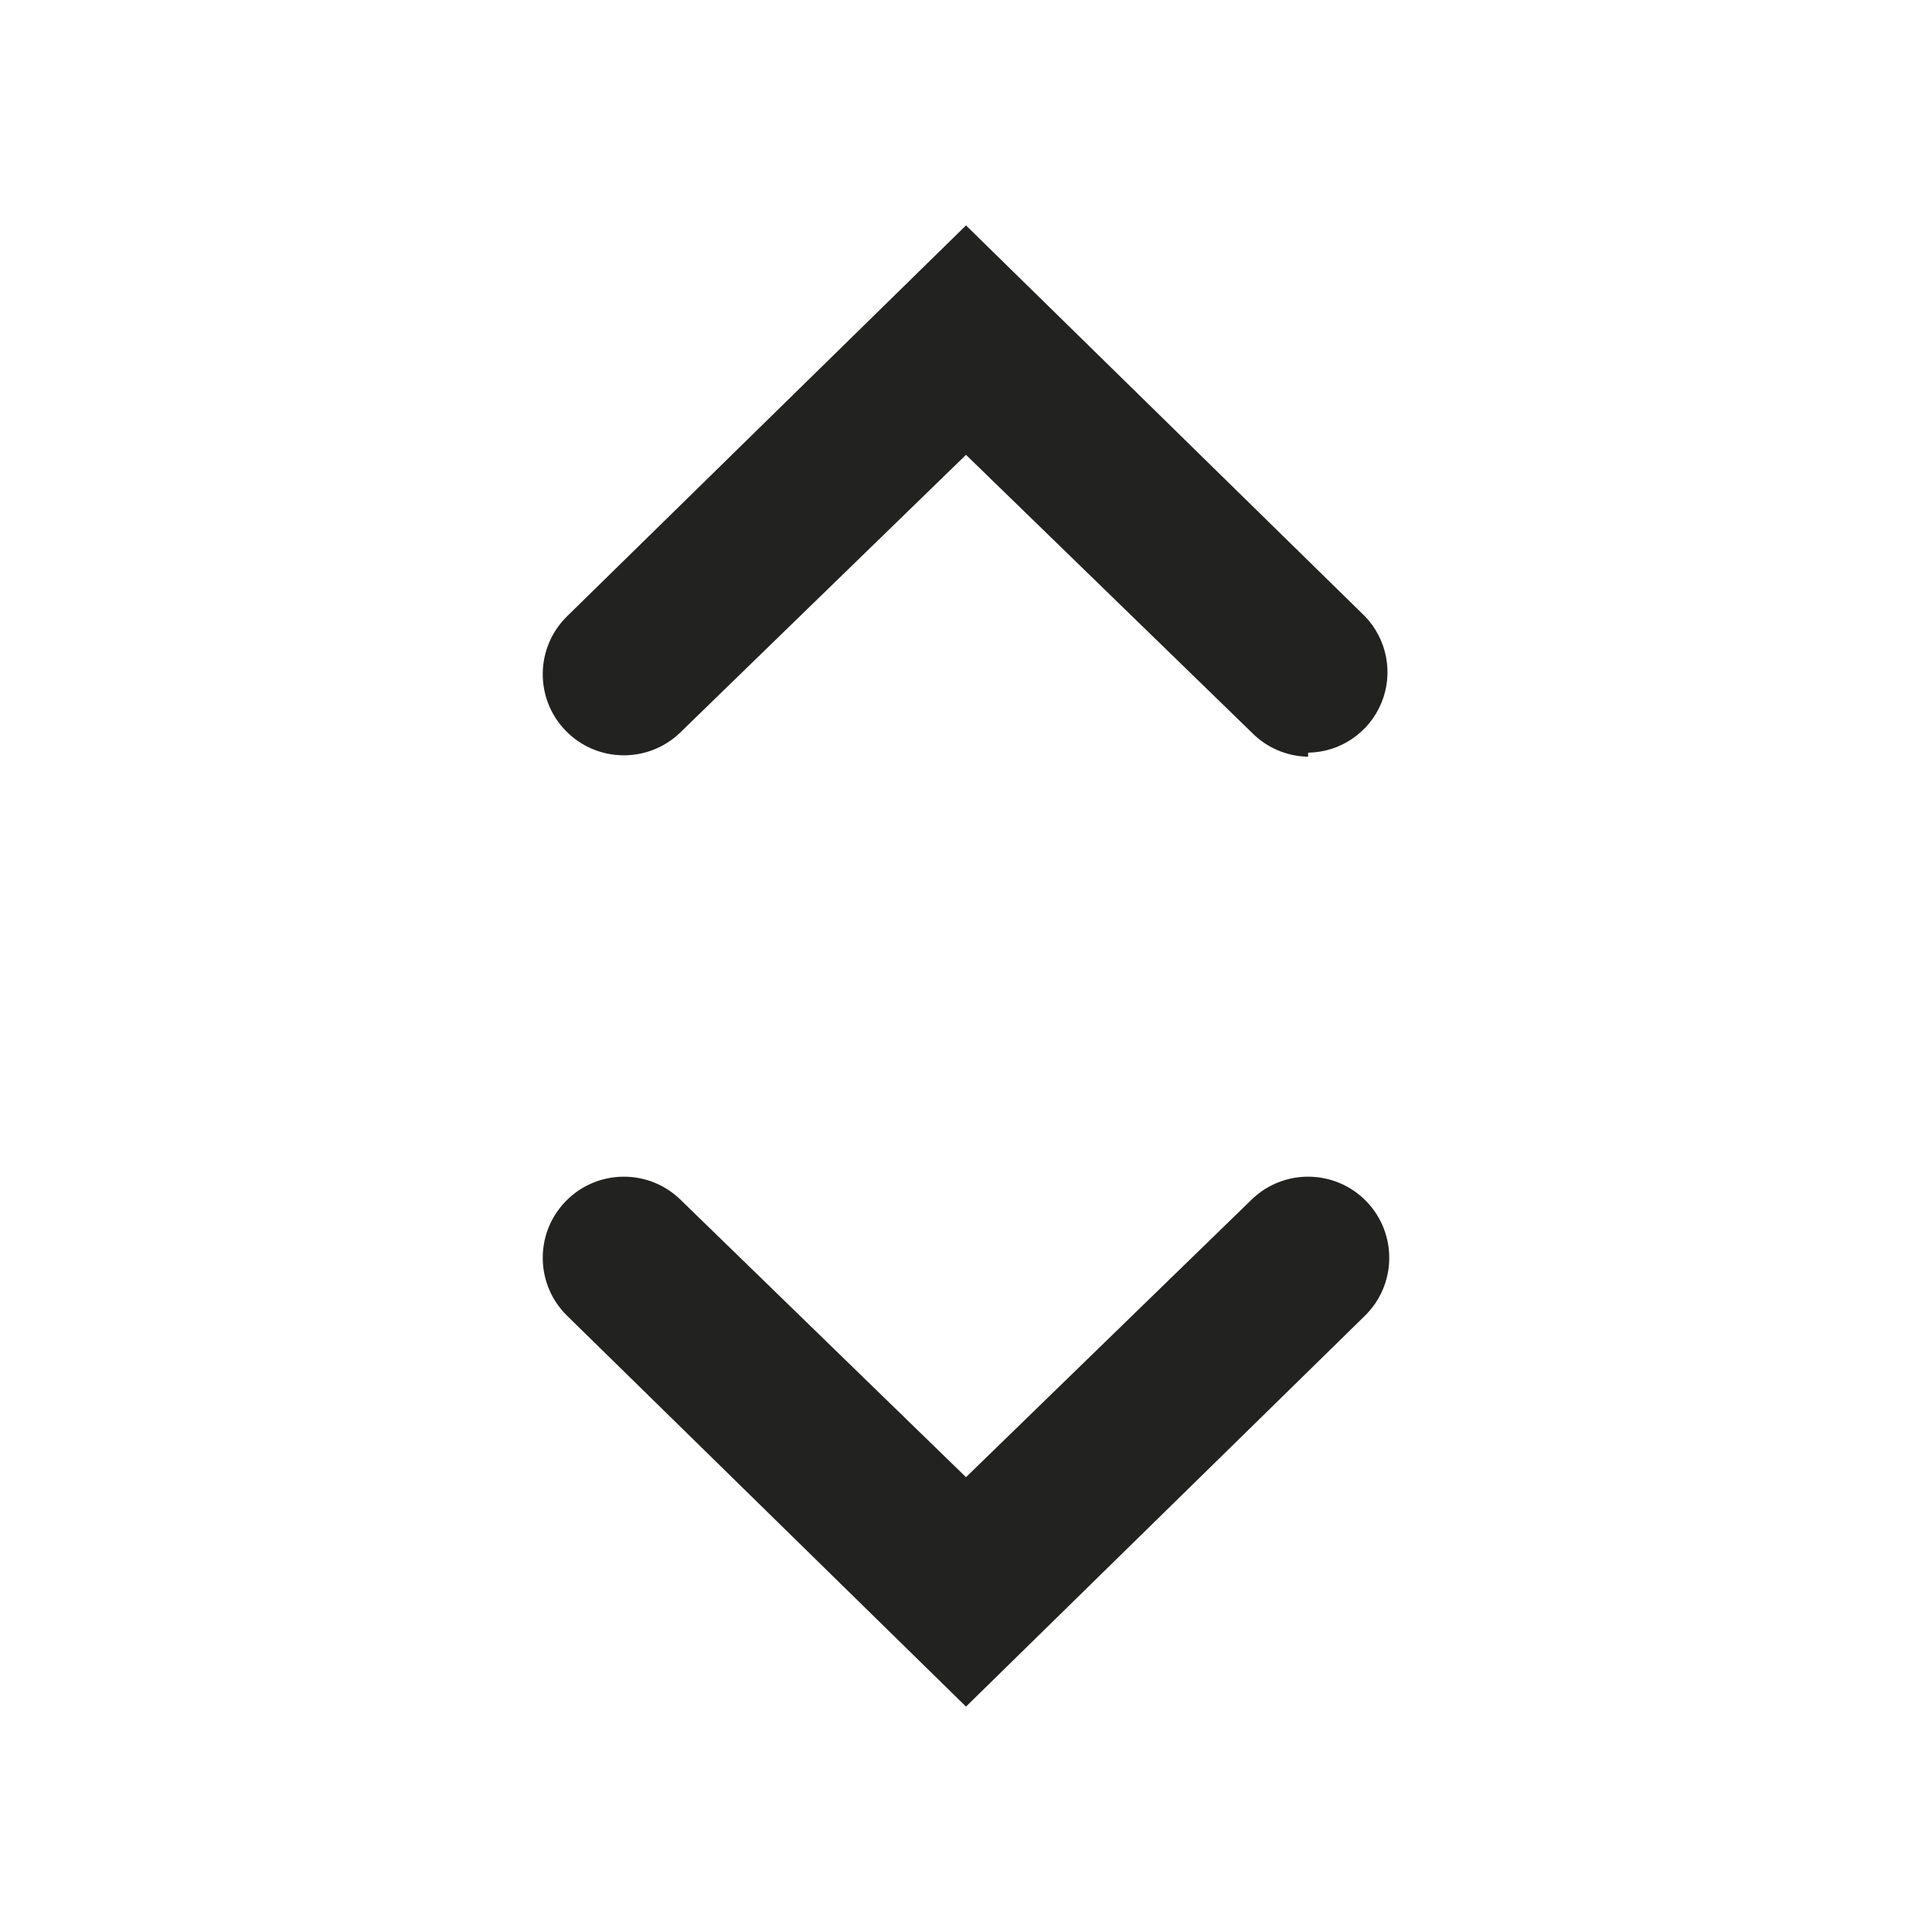
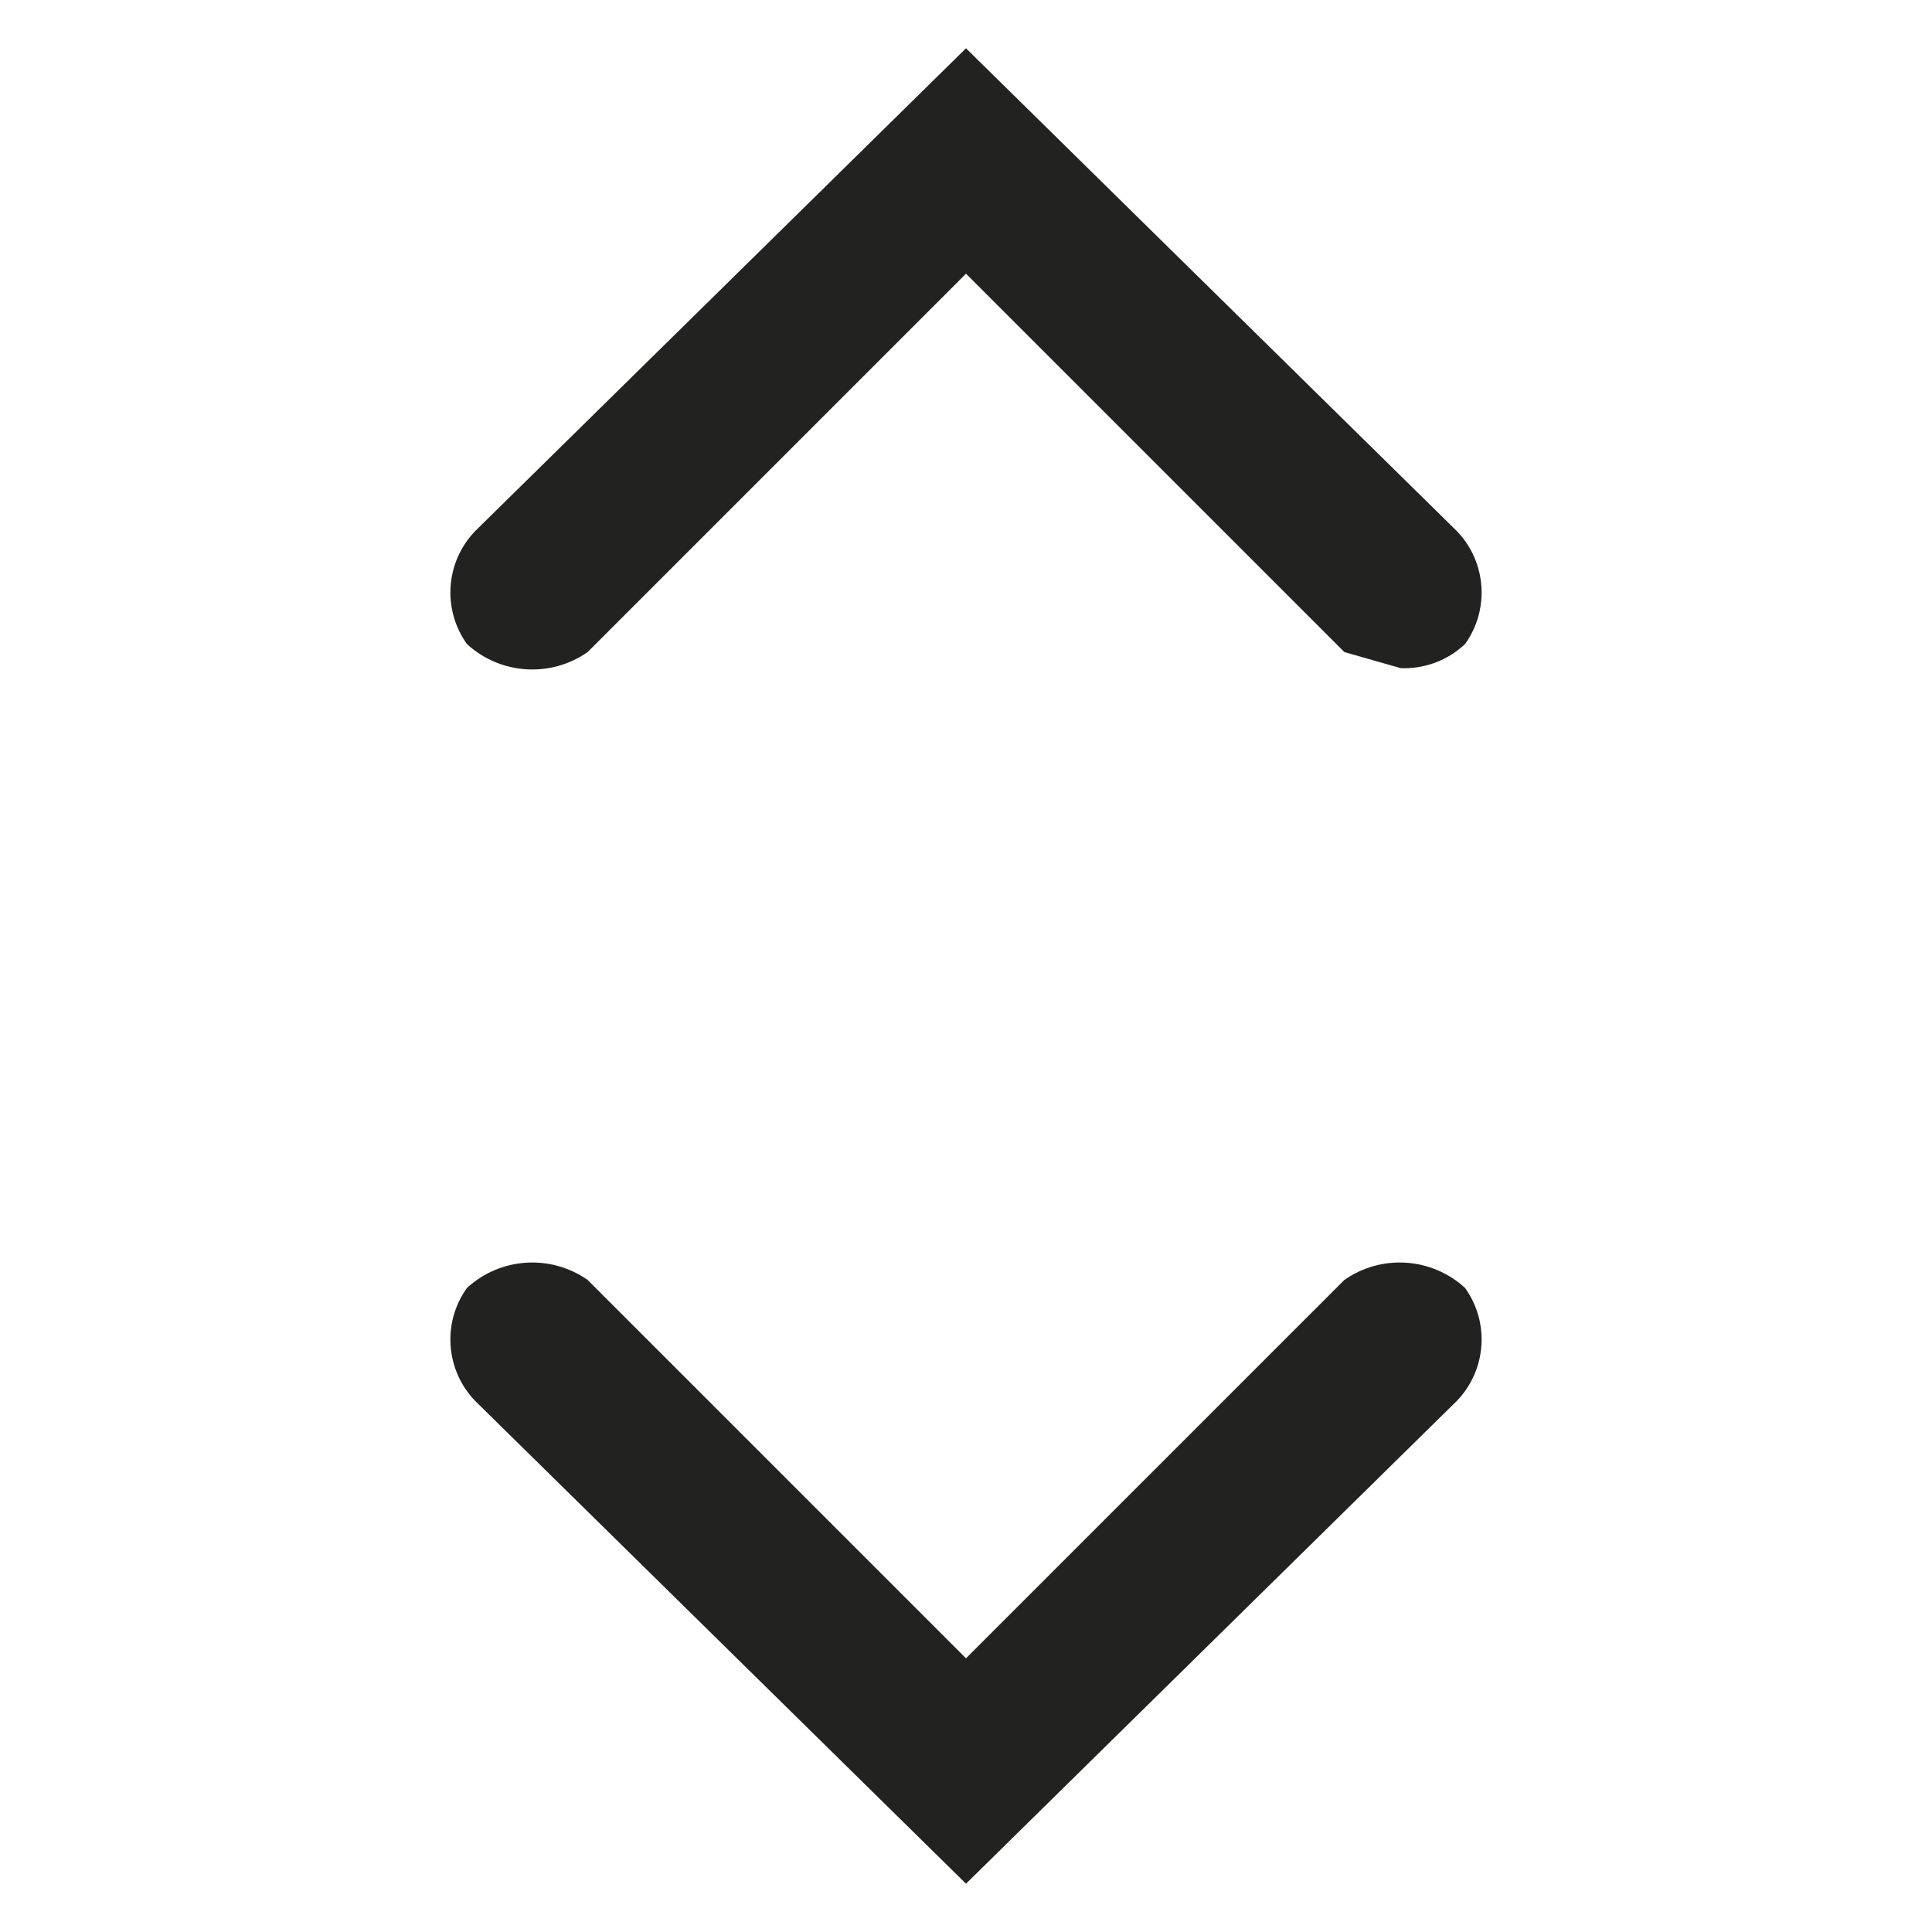
- <svg xmlns="http://www.w3.org/2000/svg" viewBox="0 0 48 48">
-   <g id="layout">
-     <path d="M24,42.4l-9.9-9.7a2,2,0,1,1,2.8-2.9L24,36.7l7.1-6.9a2,2,0,0,1,2.8,2.9Z" fill="#222221" />
-     <path d="M32.5,18.8a2,2,0,0,1-1.4-.6L24,11.3l-7.1,6.9a2,2,0,1,1-2.8-2.9L24,5.6l9.9,9.7a2,2,0,0,1-1.4,3.4Z" fill="#222221" />
-   </g>
+ <svg xmlns="http://www.w3.org/2000/svg" viewBox="0 0 24 24">
+   <path d="M12 23.4l-6.1-6a1.1 1.1 0 0 1-.1-1.4 1.2 1.2 0 0 1 1.5-.1l4.7 4.7 4.7-4.7a1.2 1.2 0 0 1 1.5.1 1.1 1.1 0 0 1-.1 1.4zm5.4-15.1l-.7-.2L12 3.4 7.3 8.1A1.2 1.2 0 0 1 5.8 8a1.1 1.1 0 0 1 .1-1.4l6.1-6 6.1 6a1.1 1.1 0 0 1 .1 1.4 1.1 1.1 0 0 1-.8.3z" fill="#222221" />
</svg>
